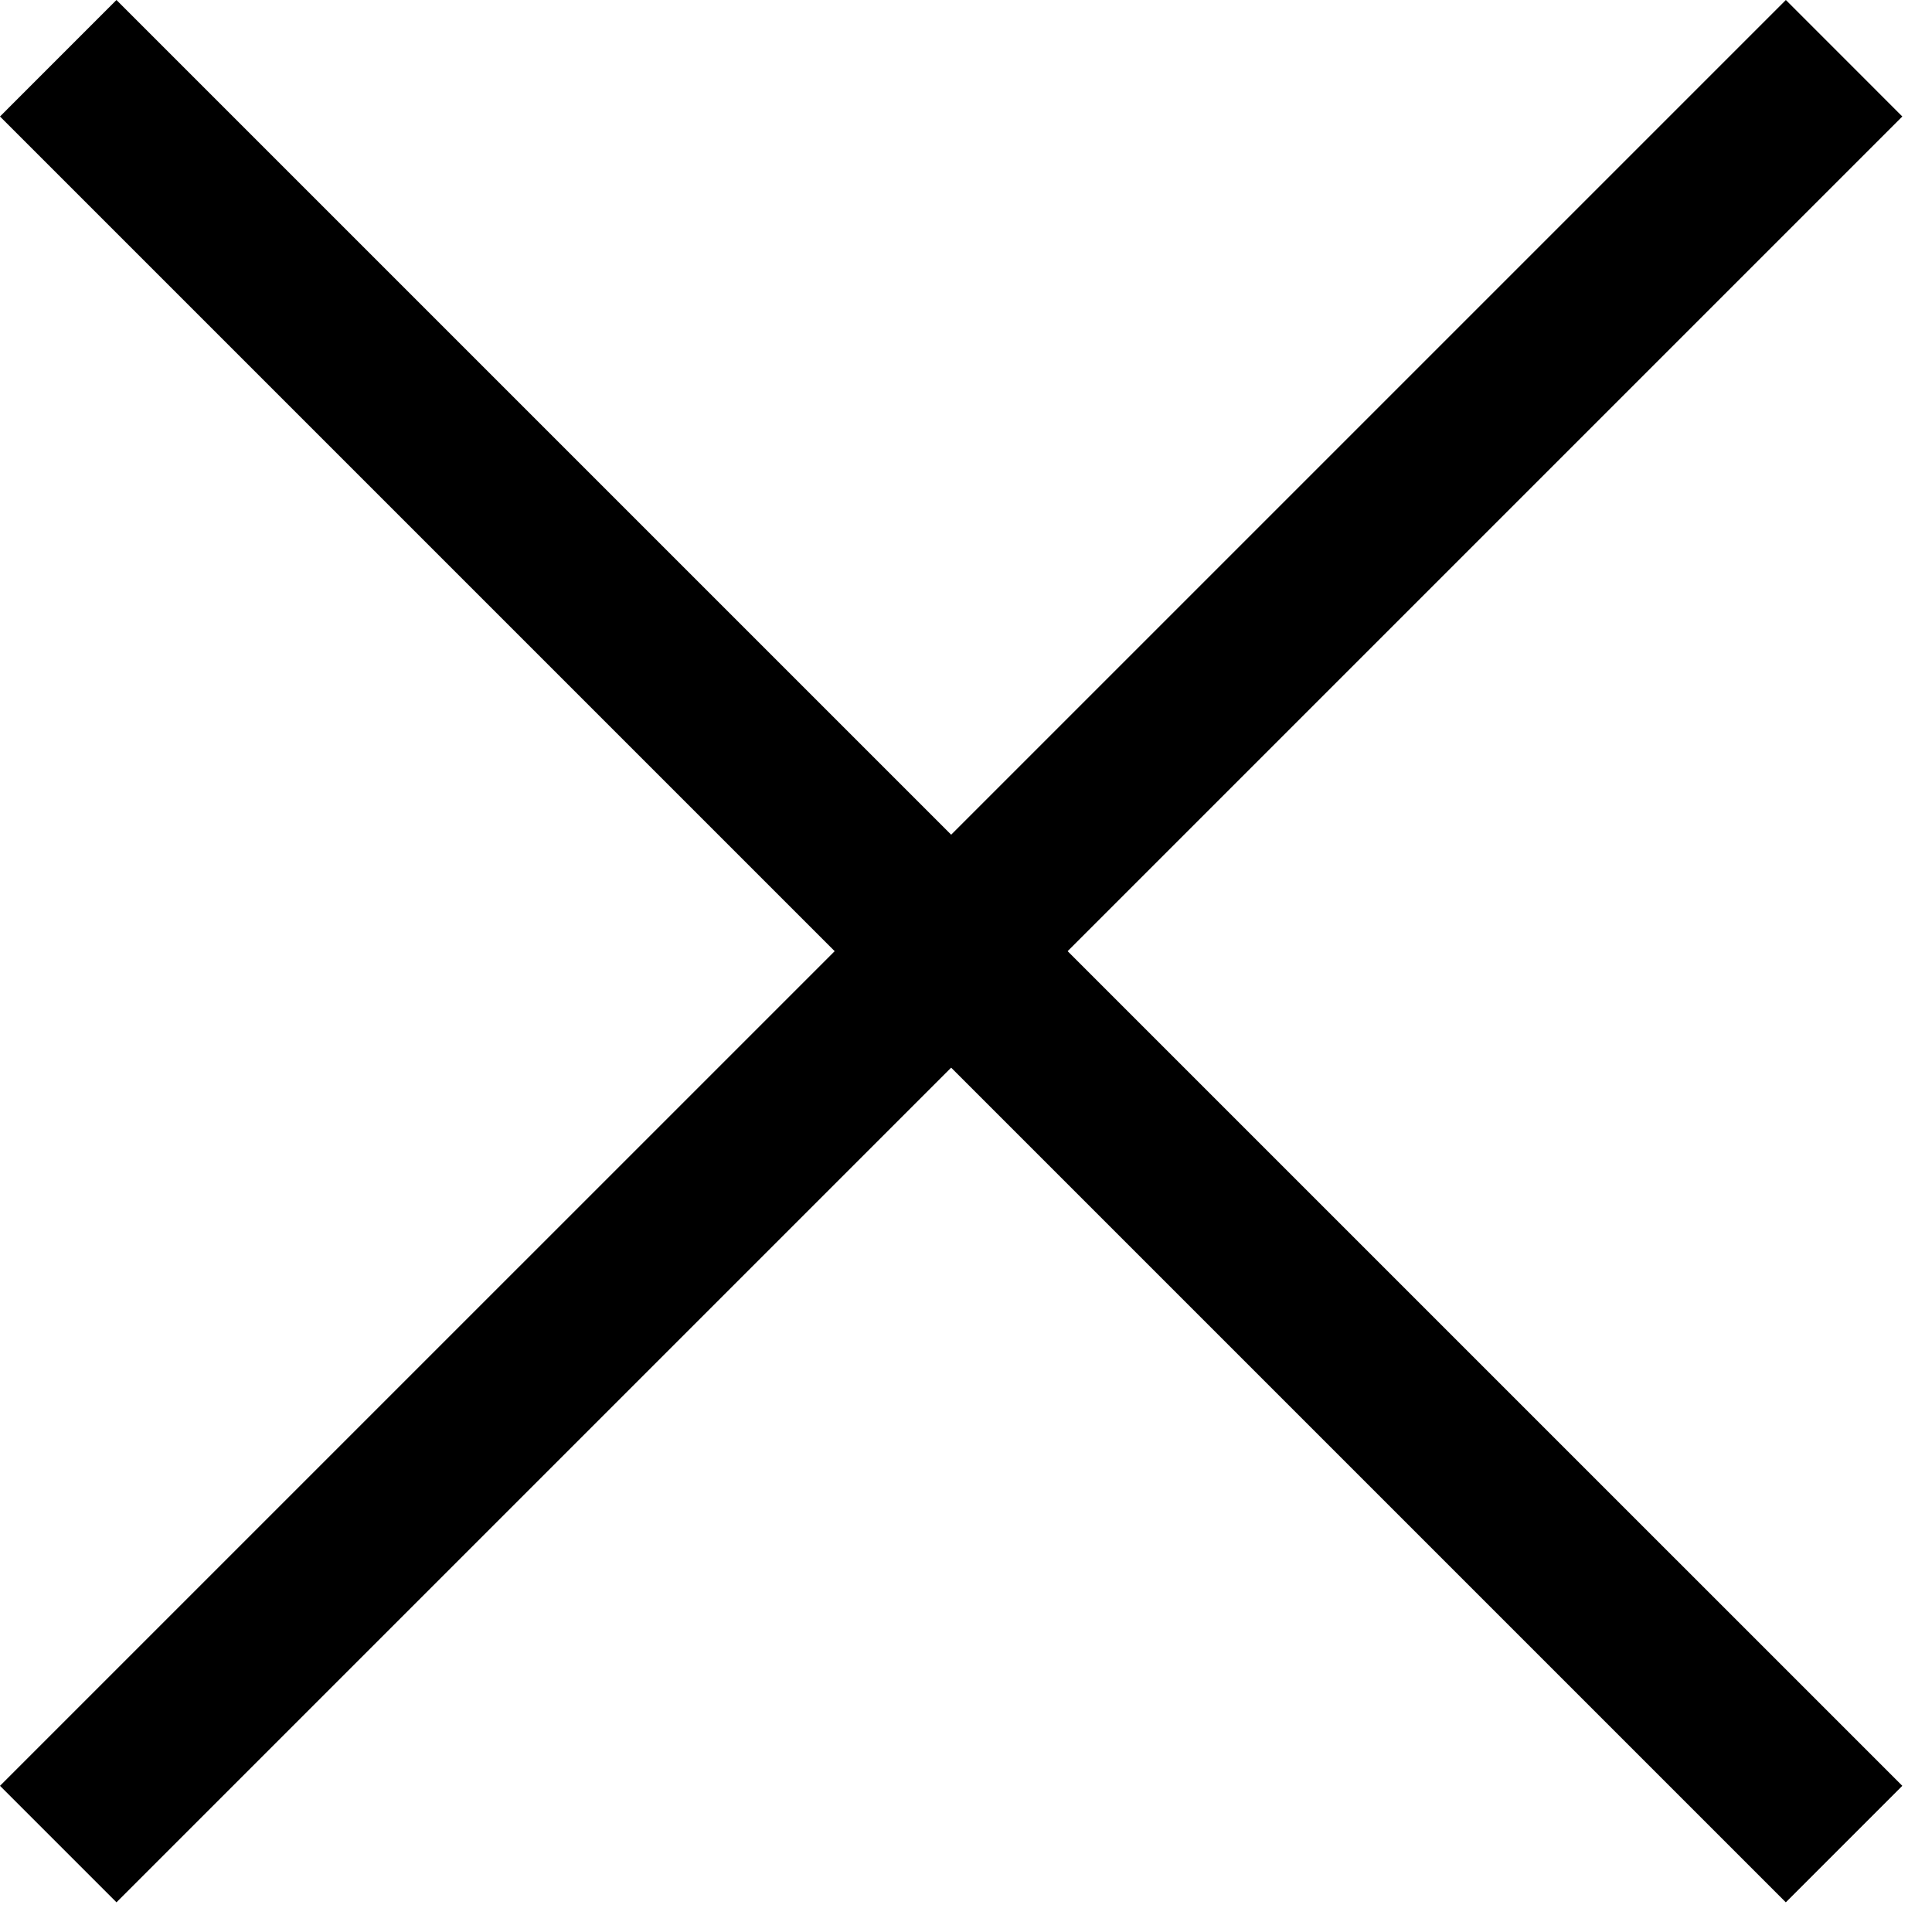
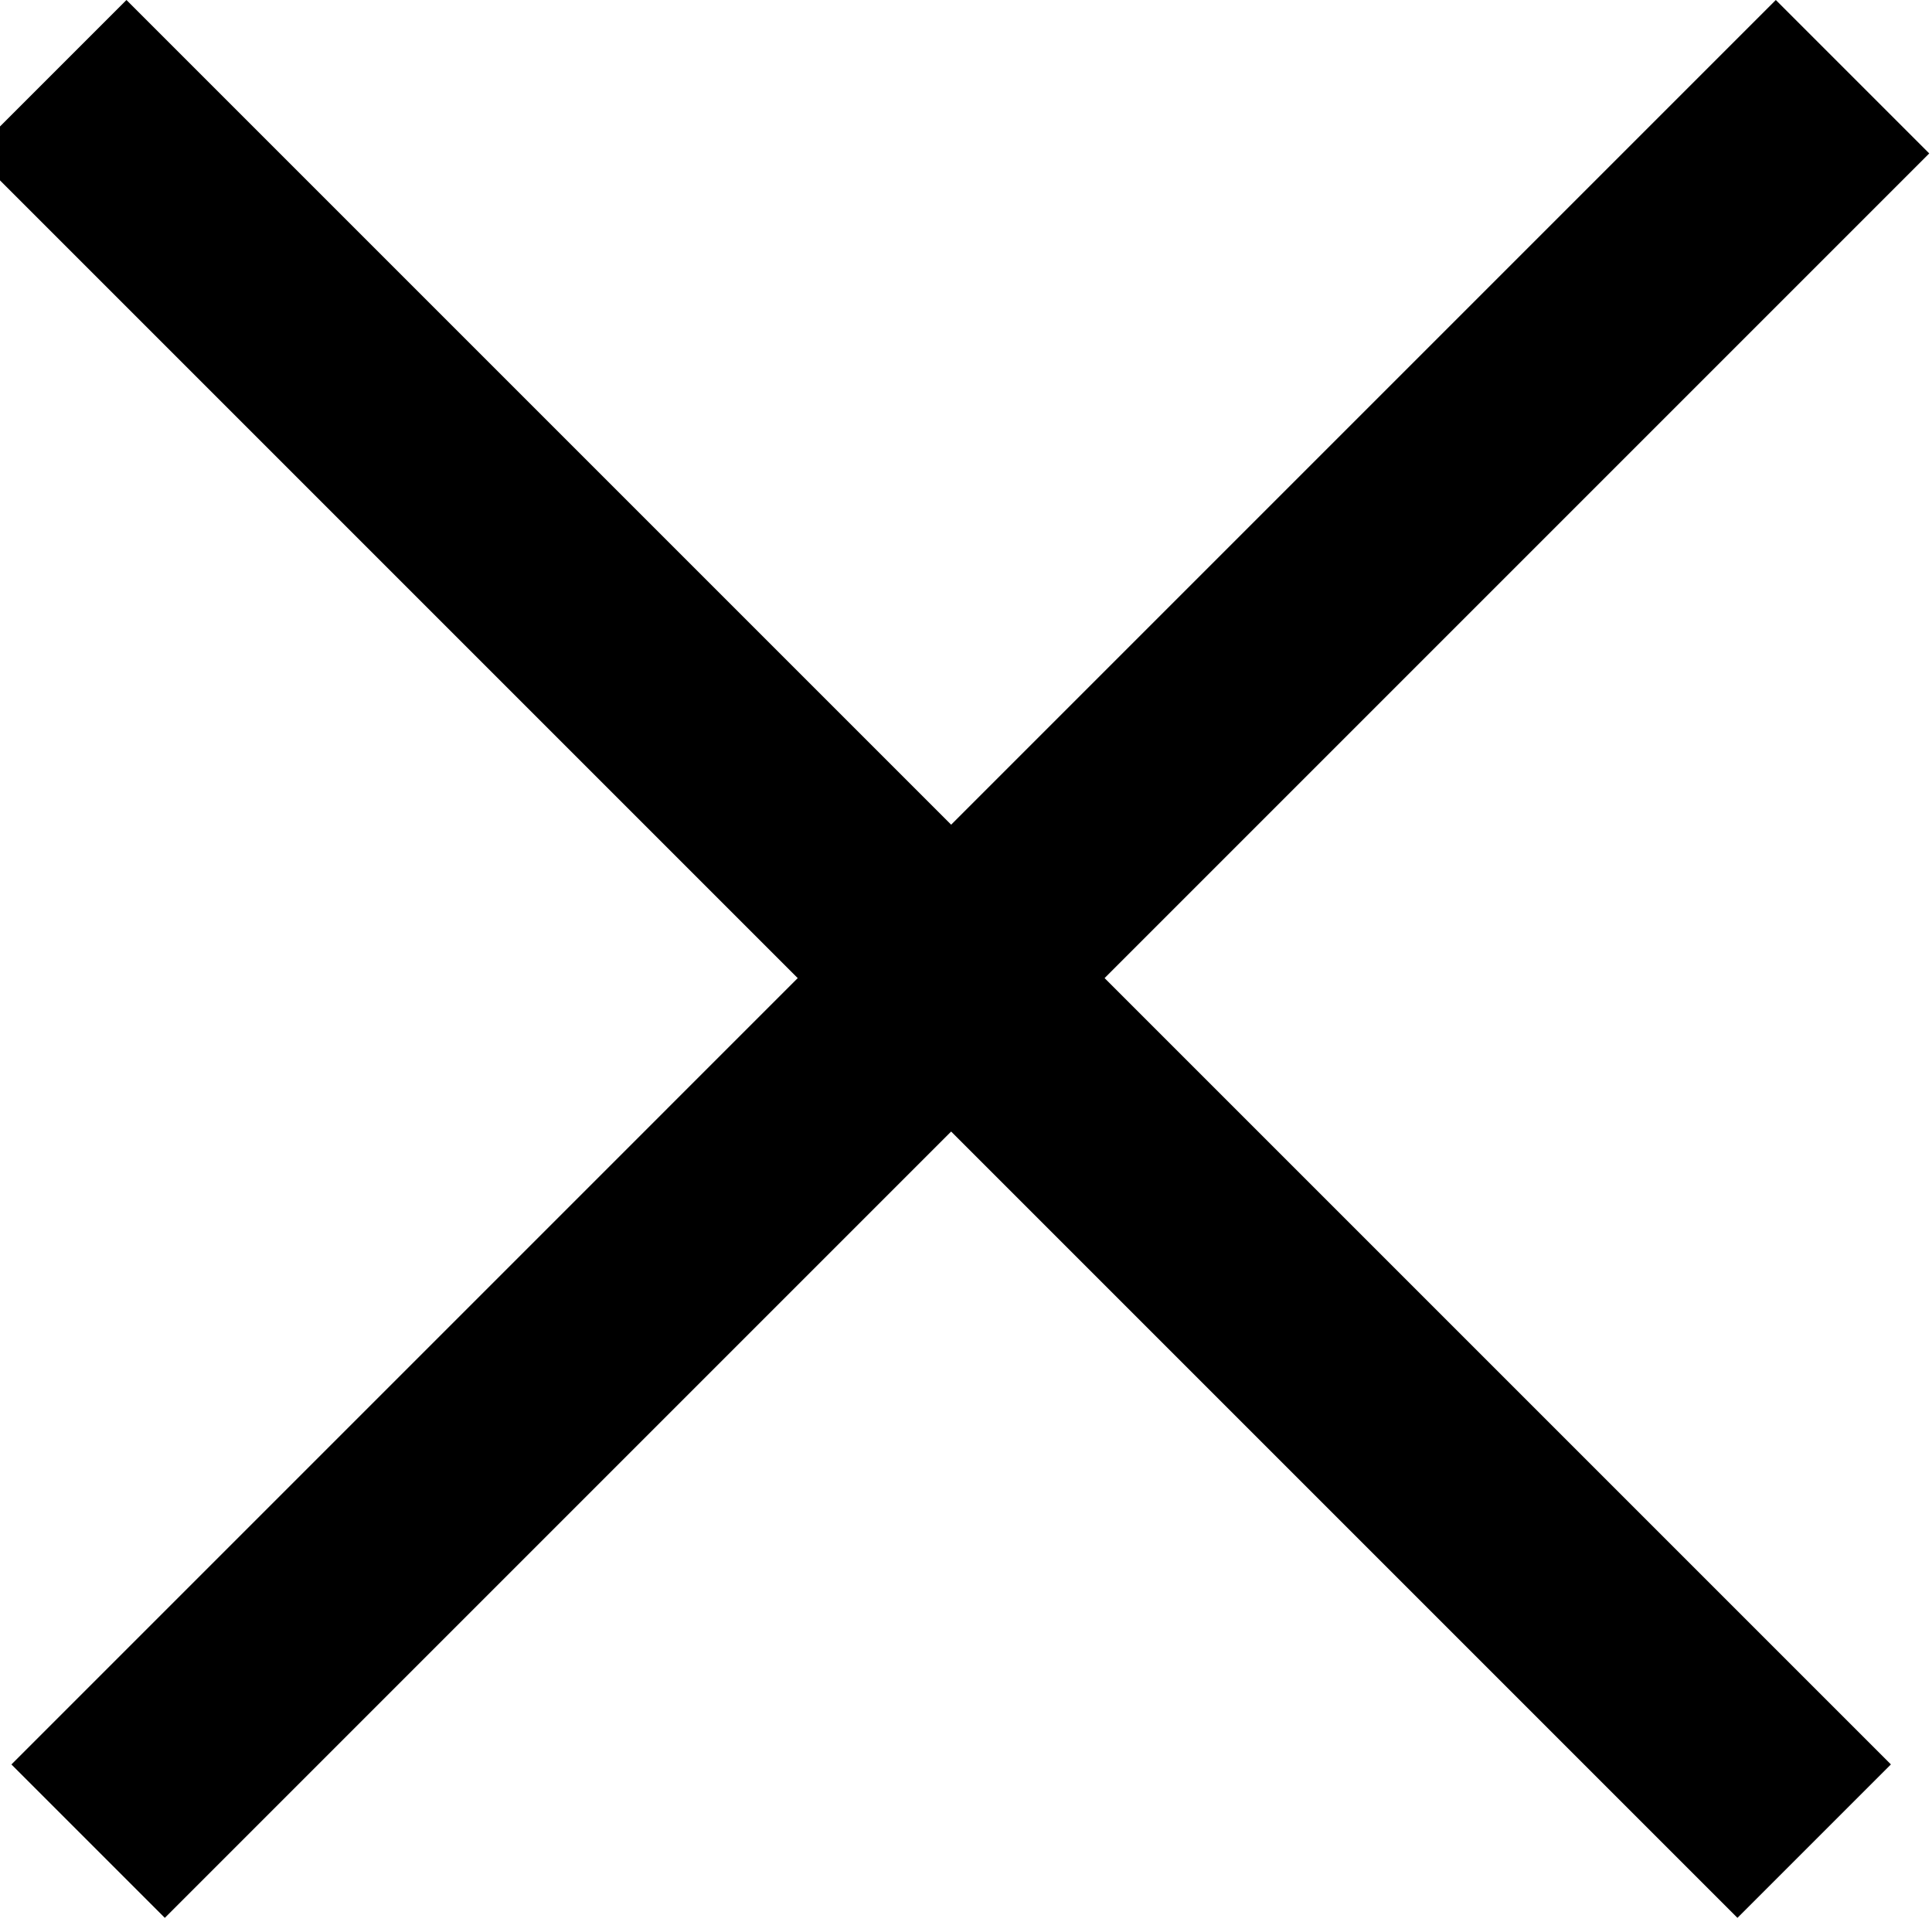
<svg xmlns="http://www.w3.org/2000/svg" width="44" height="44" viewBox="0 0 44 44" fill="inherit">
-   <g clip-path="url(#clip0_235_4499)">
-     <path d="M43.324 40.671L2.652 0L3.18219e-06 2.653L40.671 43.324L43.324 40.671Z" fill="inherit" />
-     <path d="M40.672 0L0 40.671L2.653 43.324L43.324 2.653L40.672 0Z" fill="inherit" />
-   </g>
+   <path d="M43.064 40.183L2.88 0L-0.614 3.494L39.569 43.678L43.064 40.183Z" fill="inherit" />
+   <path d="M40.443 0L0.26 40.184L3.754 43.678L43.937 3.494L40.443 0Z" fill="inherit" />
</svg>
